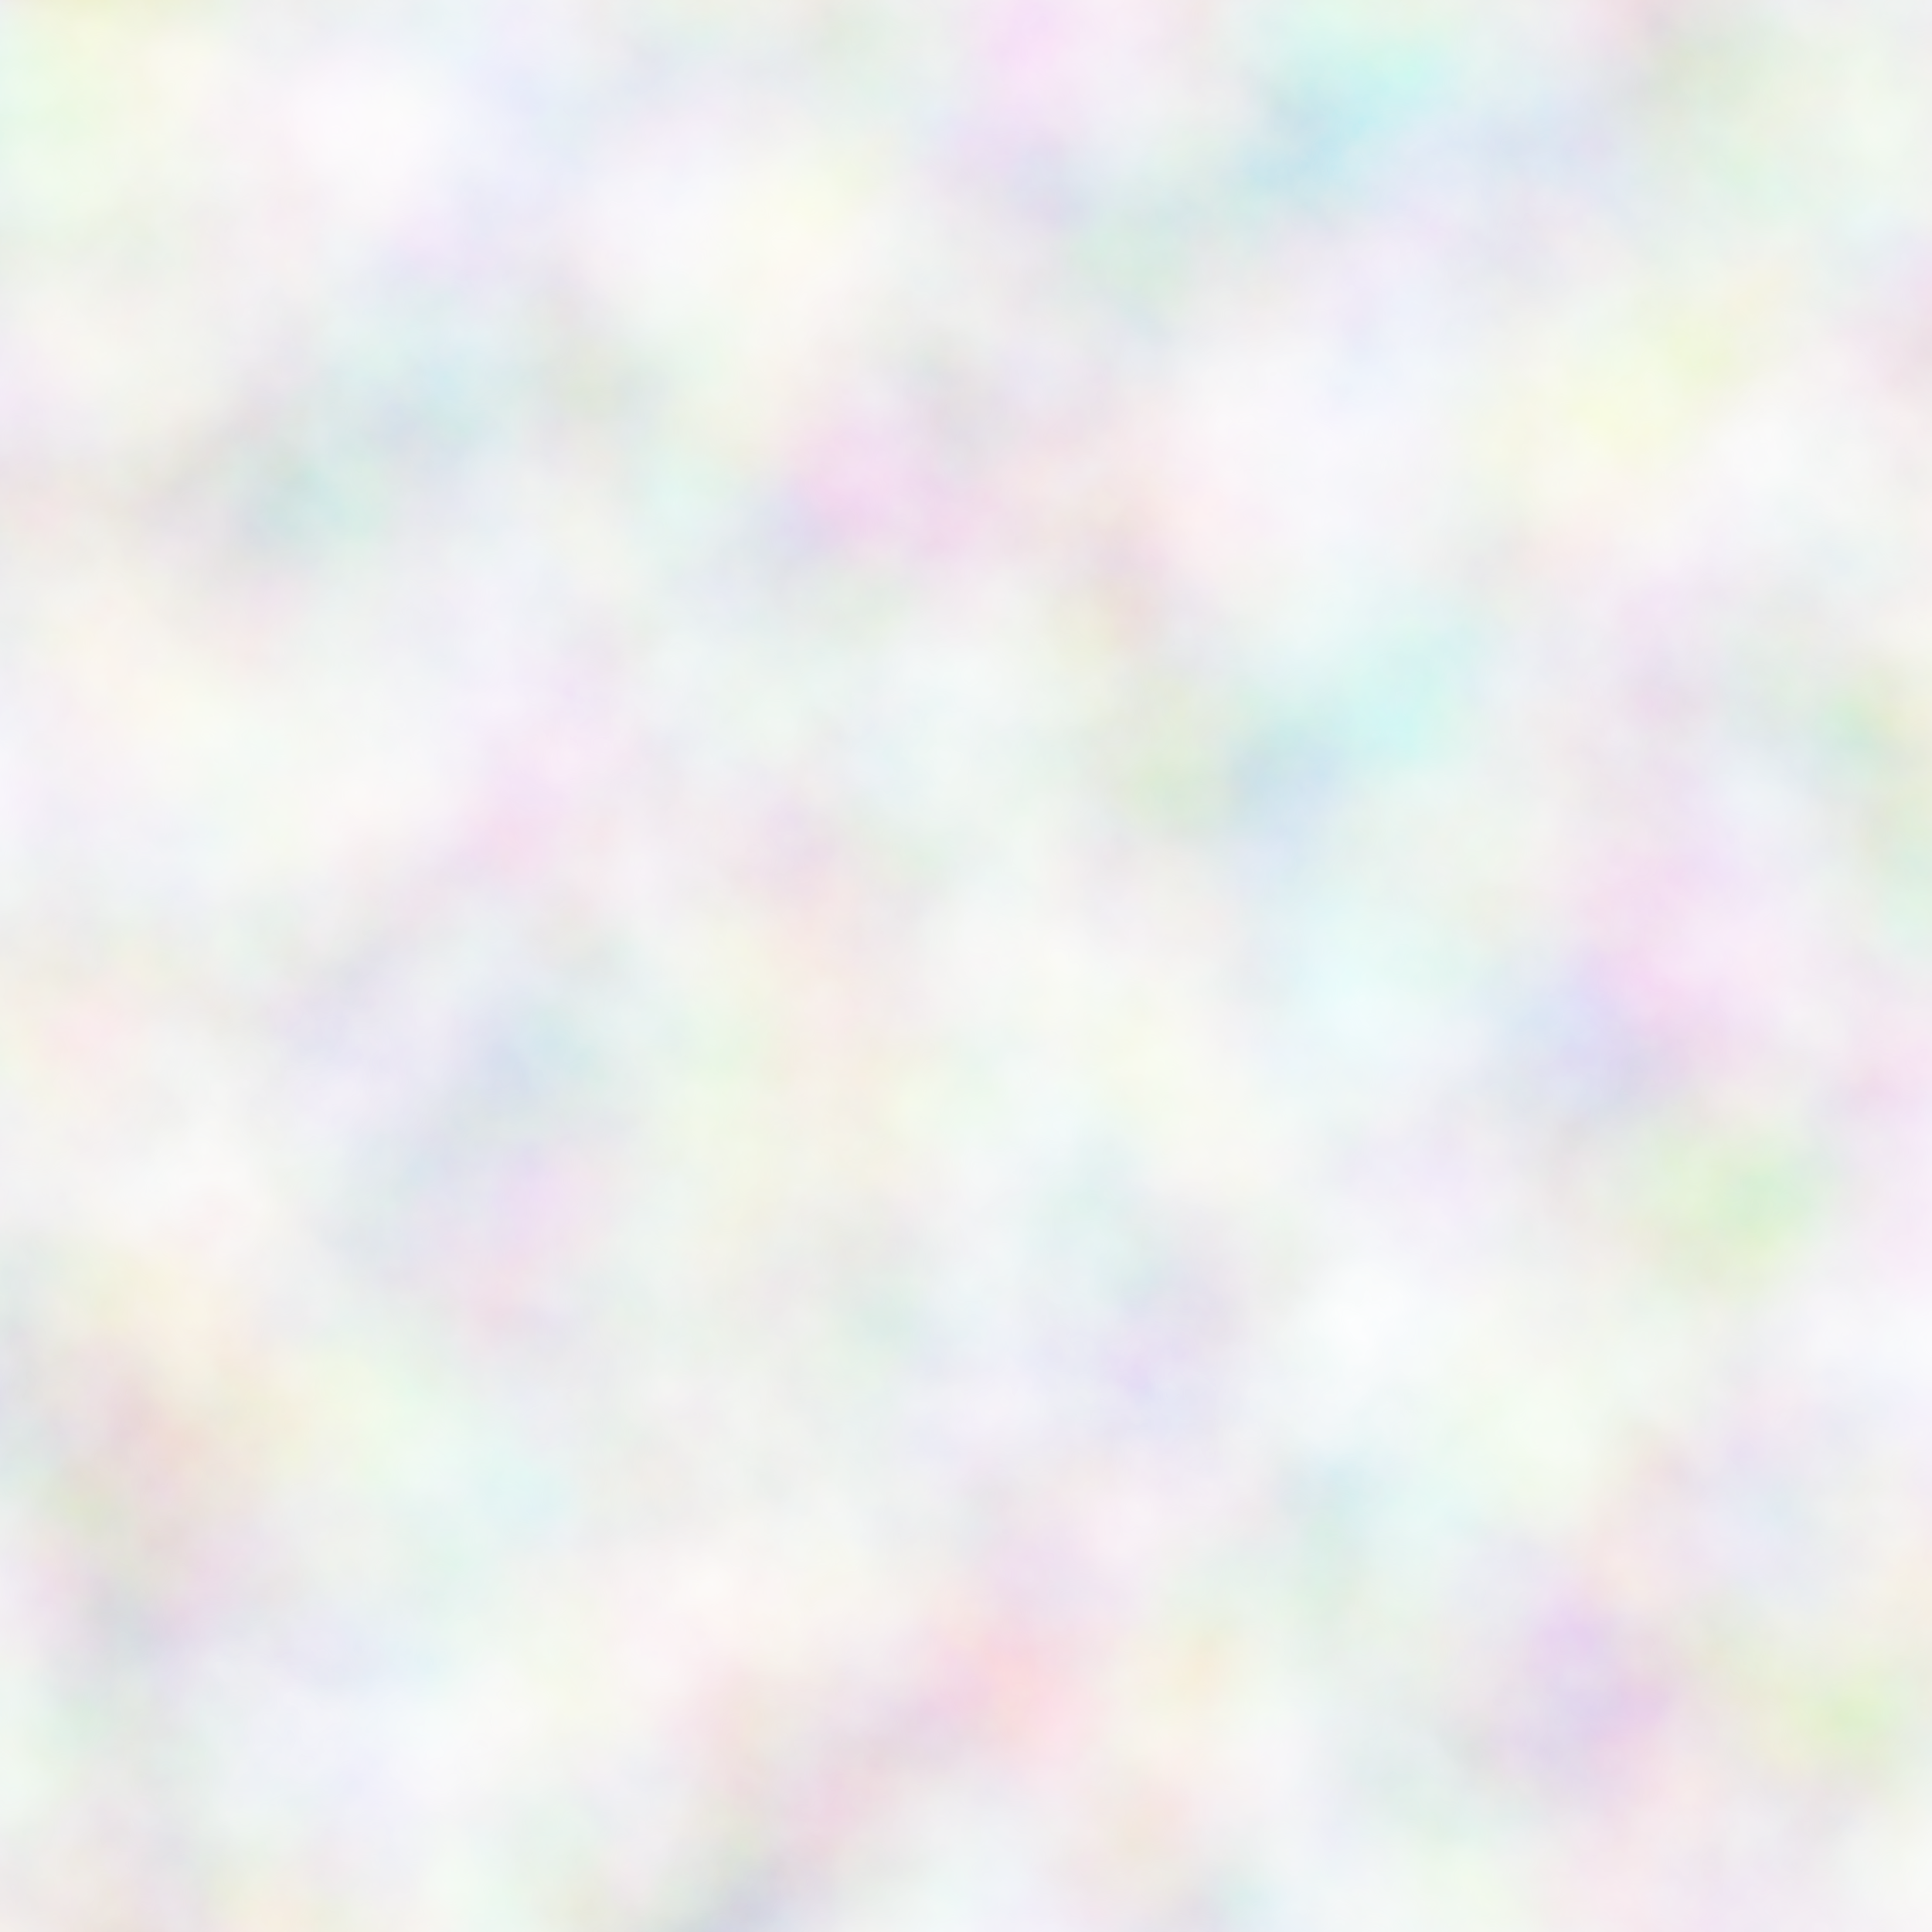
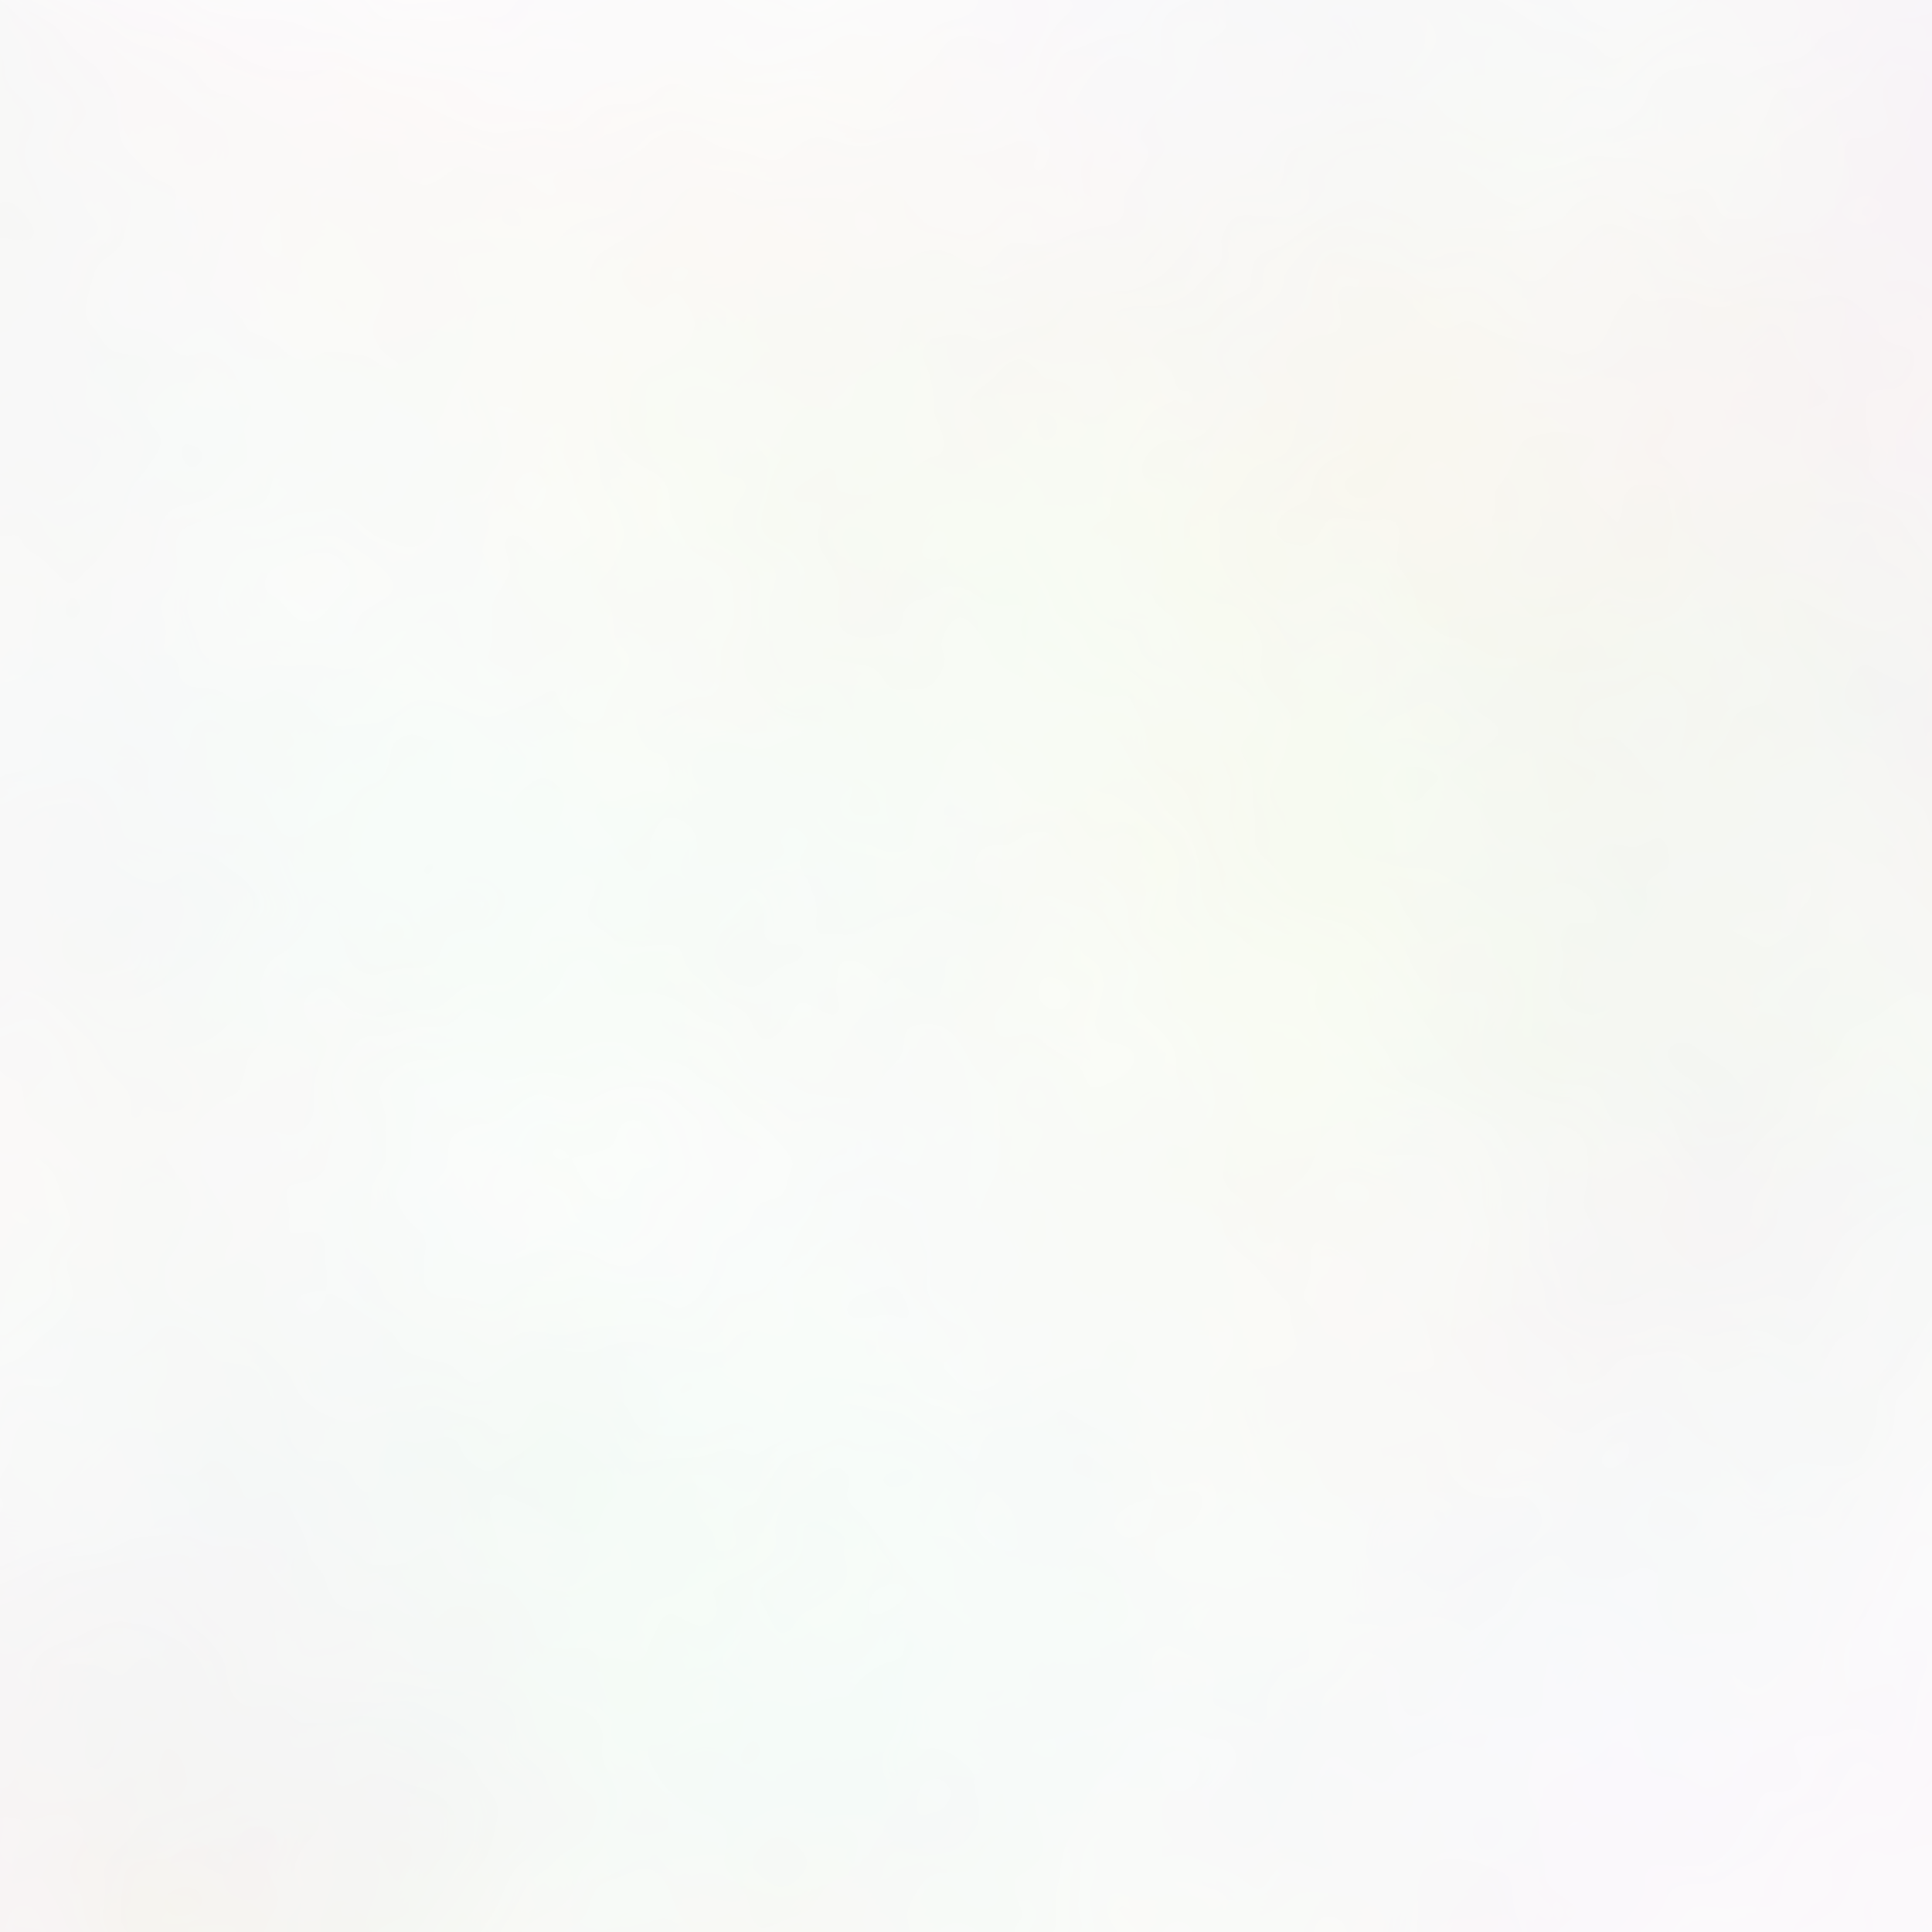
<svg xmlns="http://www.w3.org/2000/svg" width="100%" height="100%">
  <rect width="100%" height="100%" filter="url(#noise)" />
  <defs>
    <filter id="noise">
-       <feTurbulence type="fractalNoise" baseFrequency="6.29" numOctaves="6" seed="15" stitchTiles="stitch" result="turbulence" />
+       <feTurbulence type="fractalNoise" baseFrequency="1.29" numOctaves="6" seed="10" stitchTiles="stitch" result="turbulence" />
      <feComposite operator="in" in="turbulence" in2="SourceAlpha" result="composite" />
      <feColorMatrix in="composite" type="luminanceToAlpha" />
      <feComponentTransfer in="composite" result="adjustedOpacity">
-         <feFuncA type="linear" slope="0.5" />
+         <feFuncA type="linear" slope="0.2" />
      </feComponentTransfer>
    </filter>
  </defs>
</svg>
